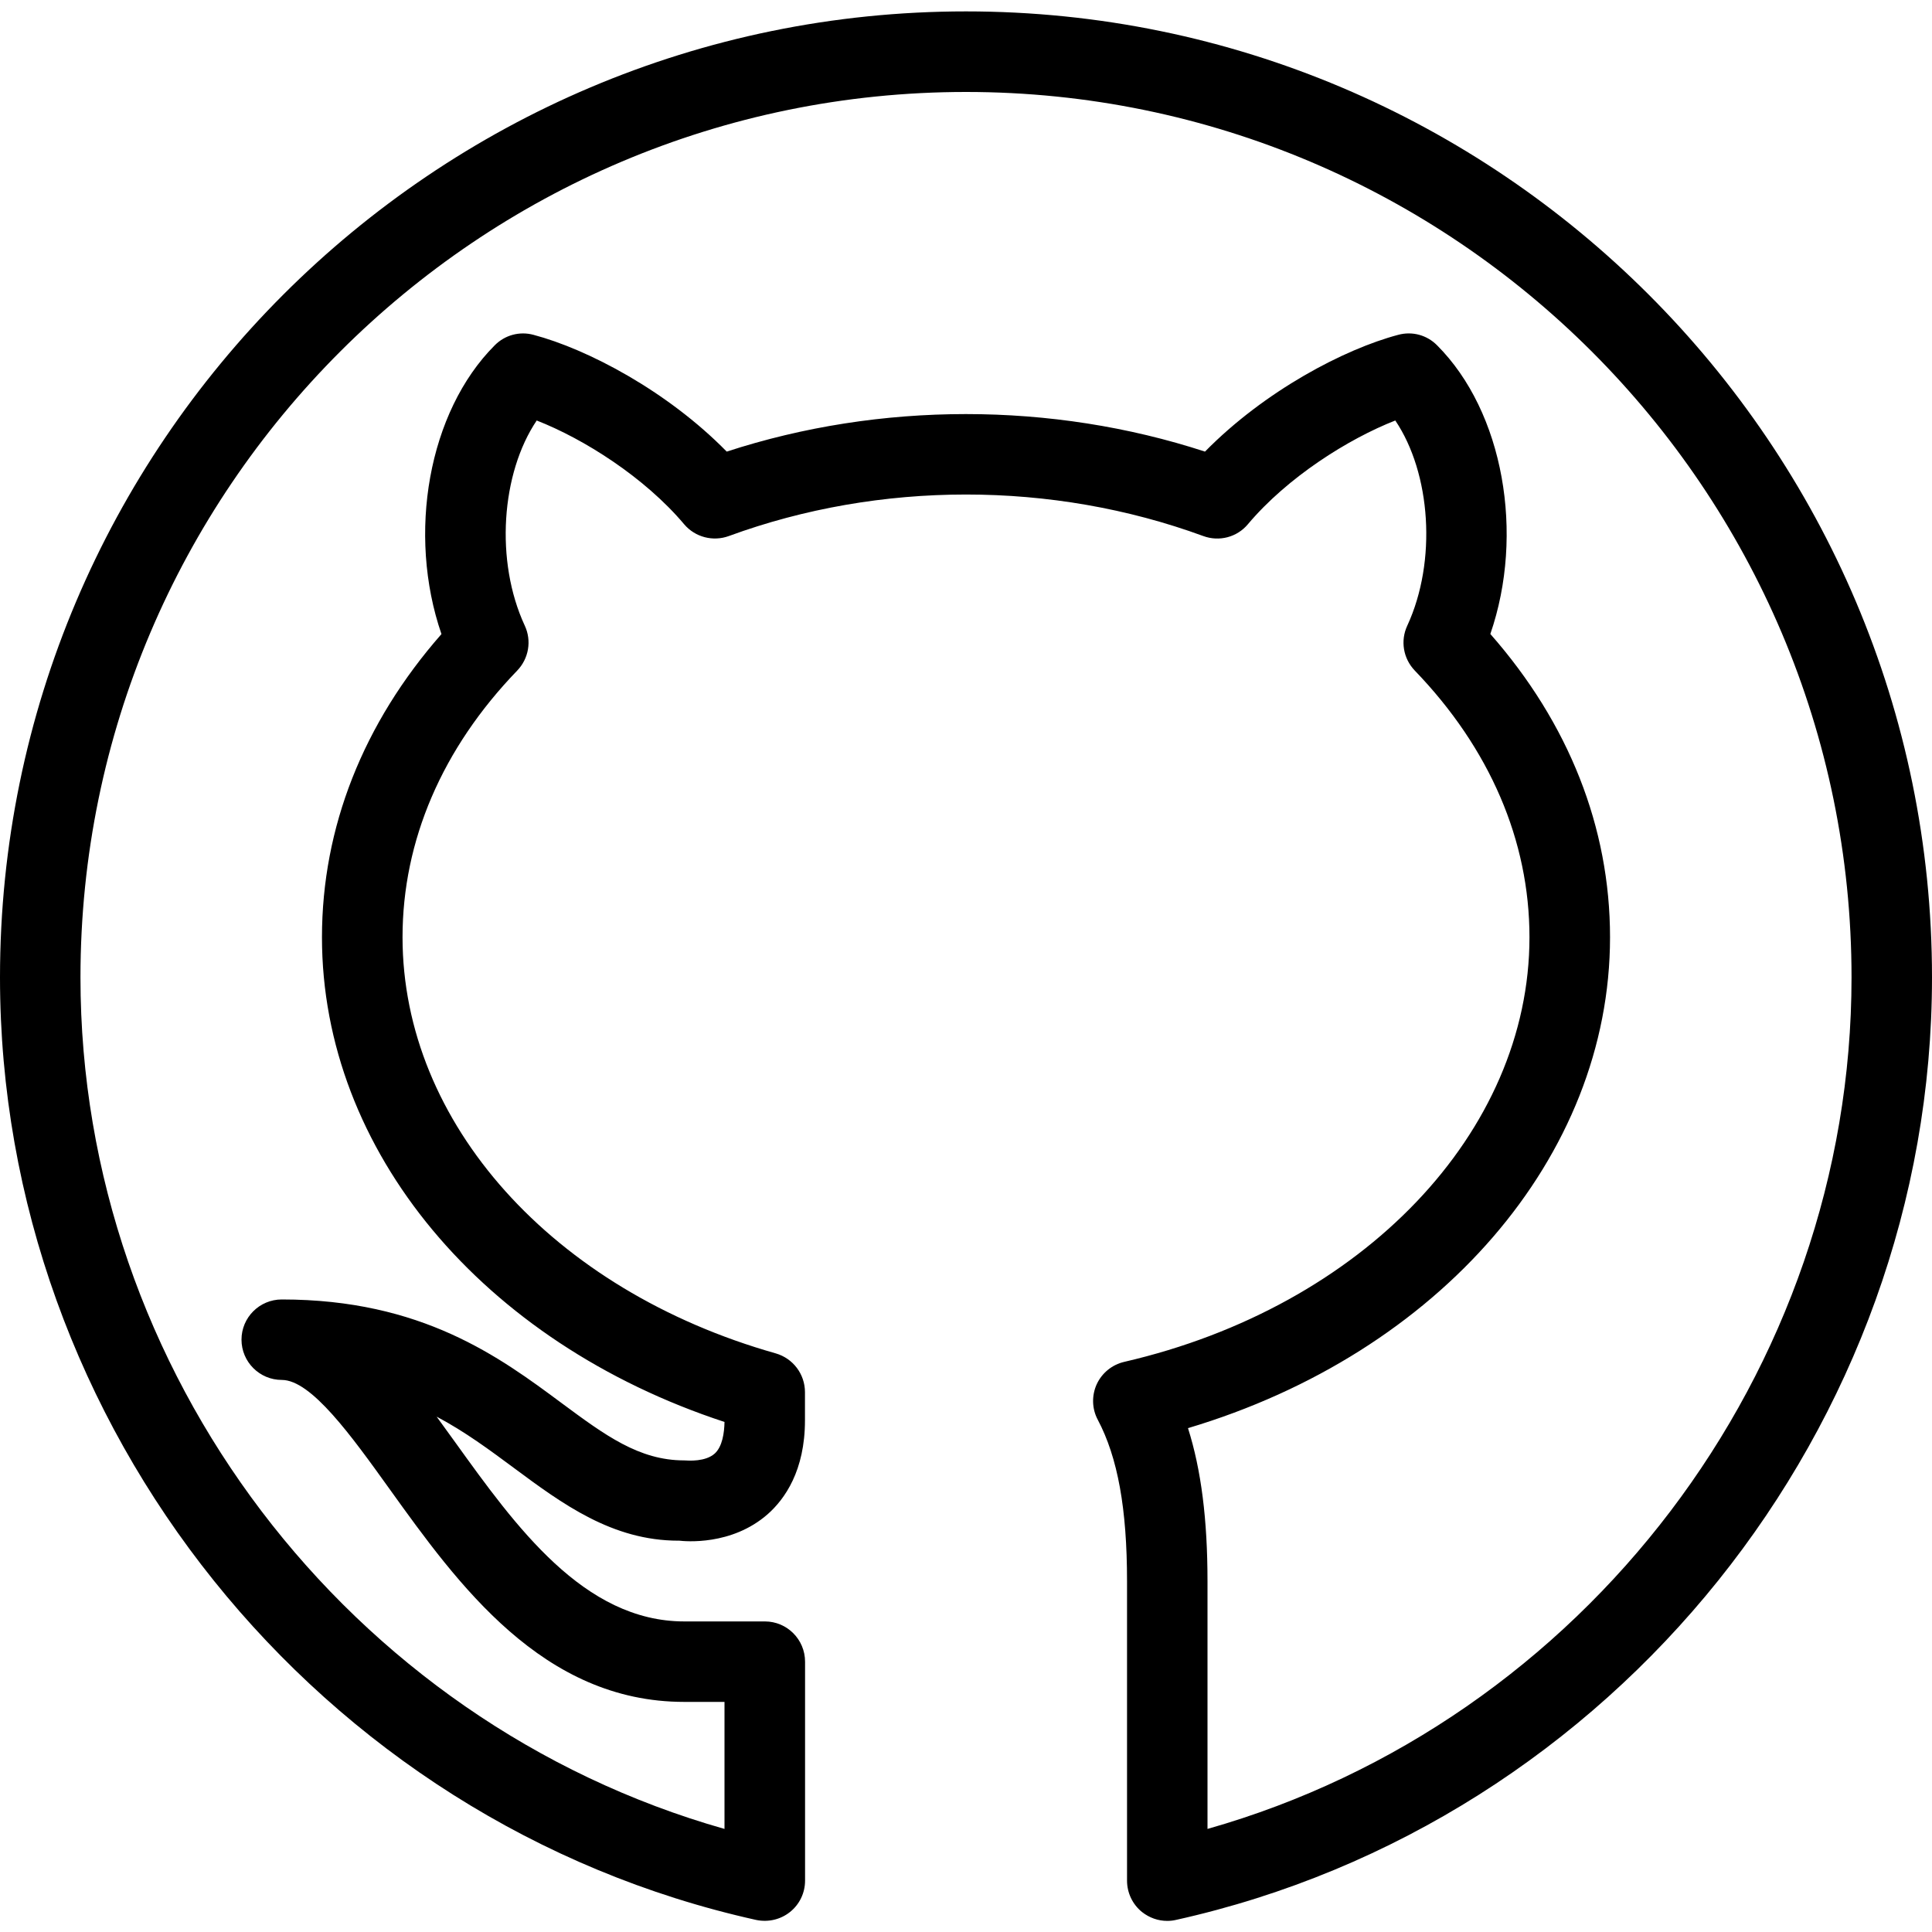
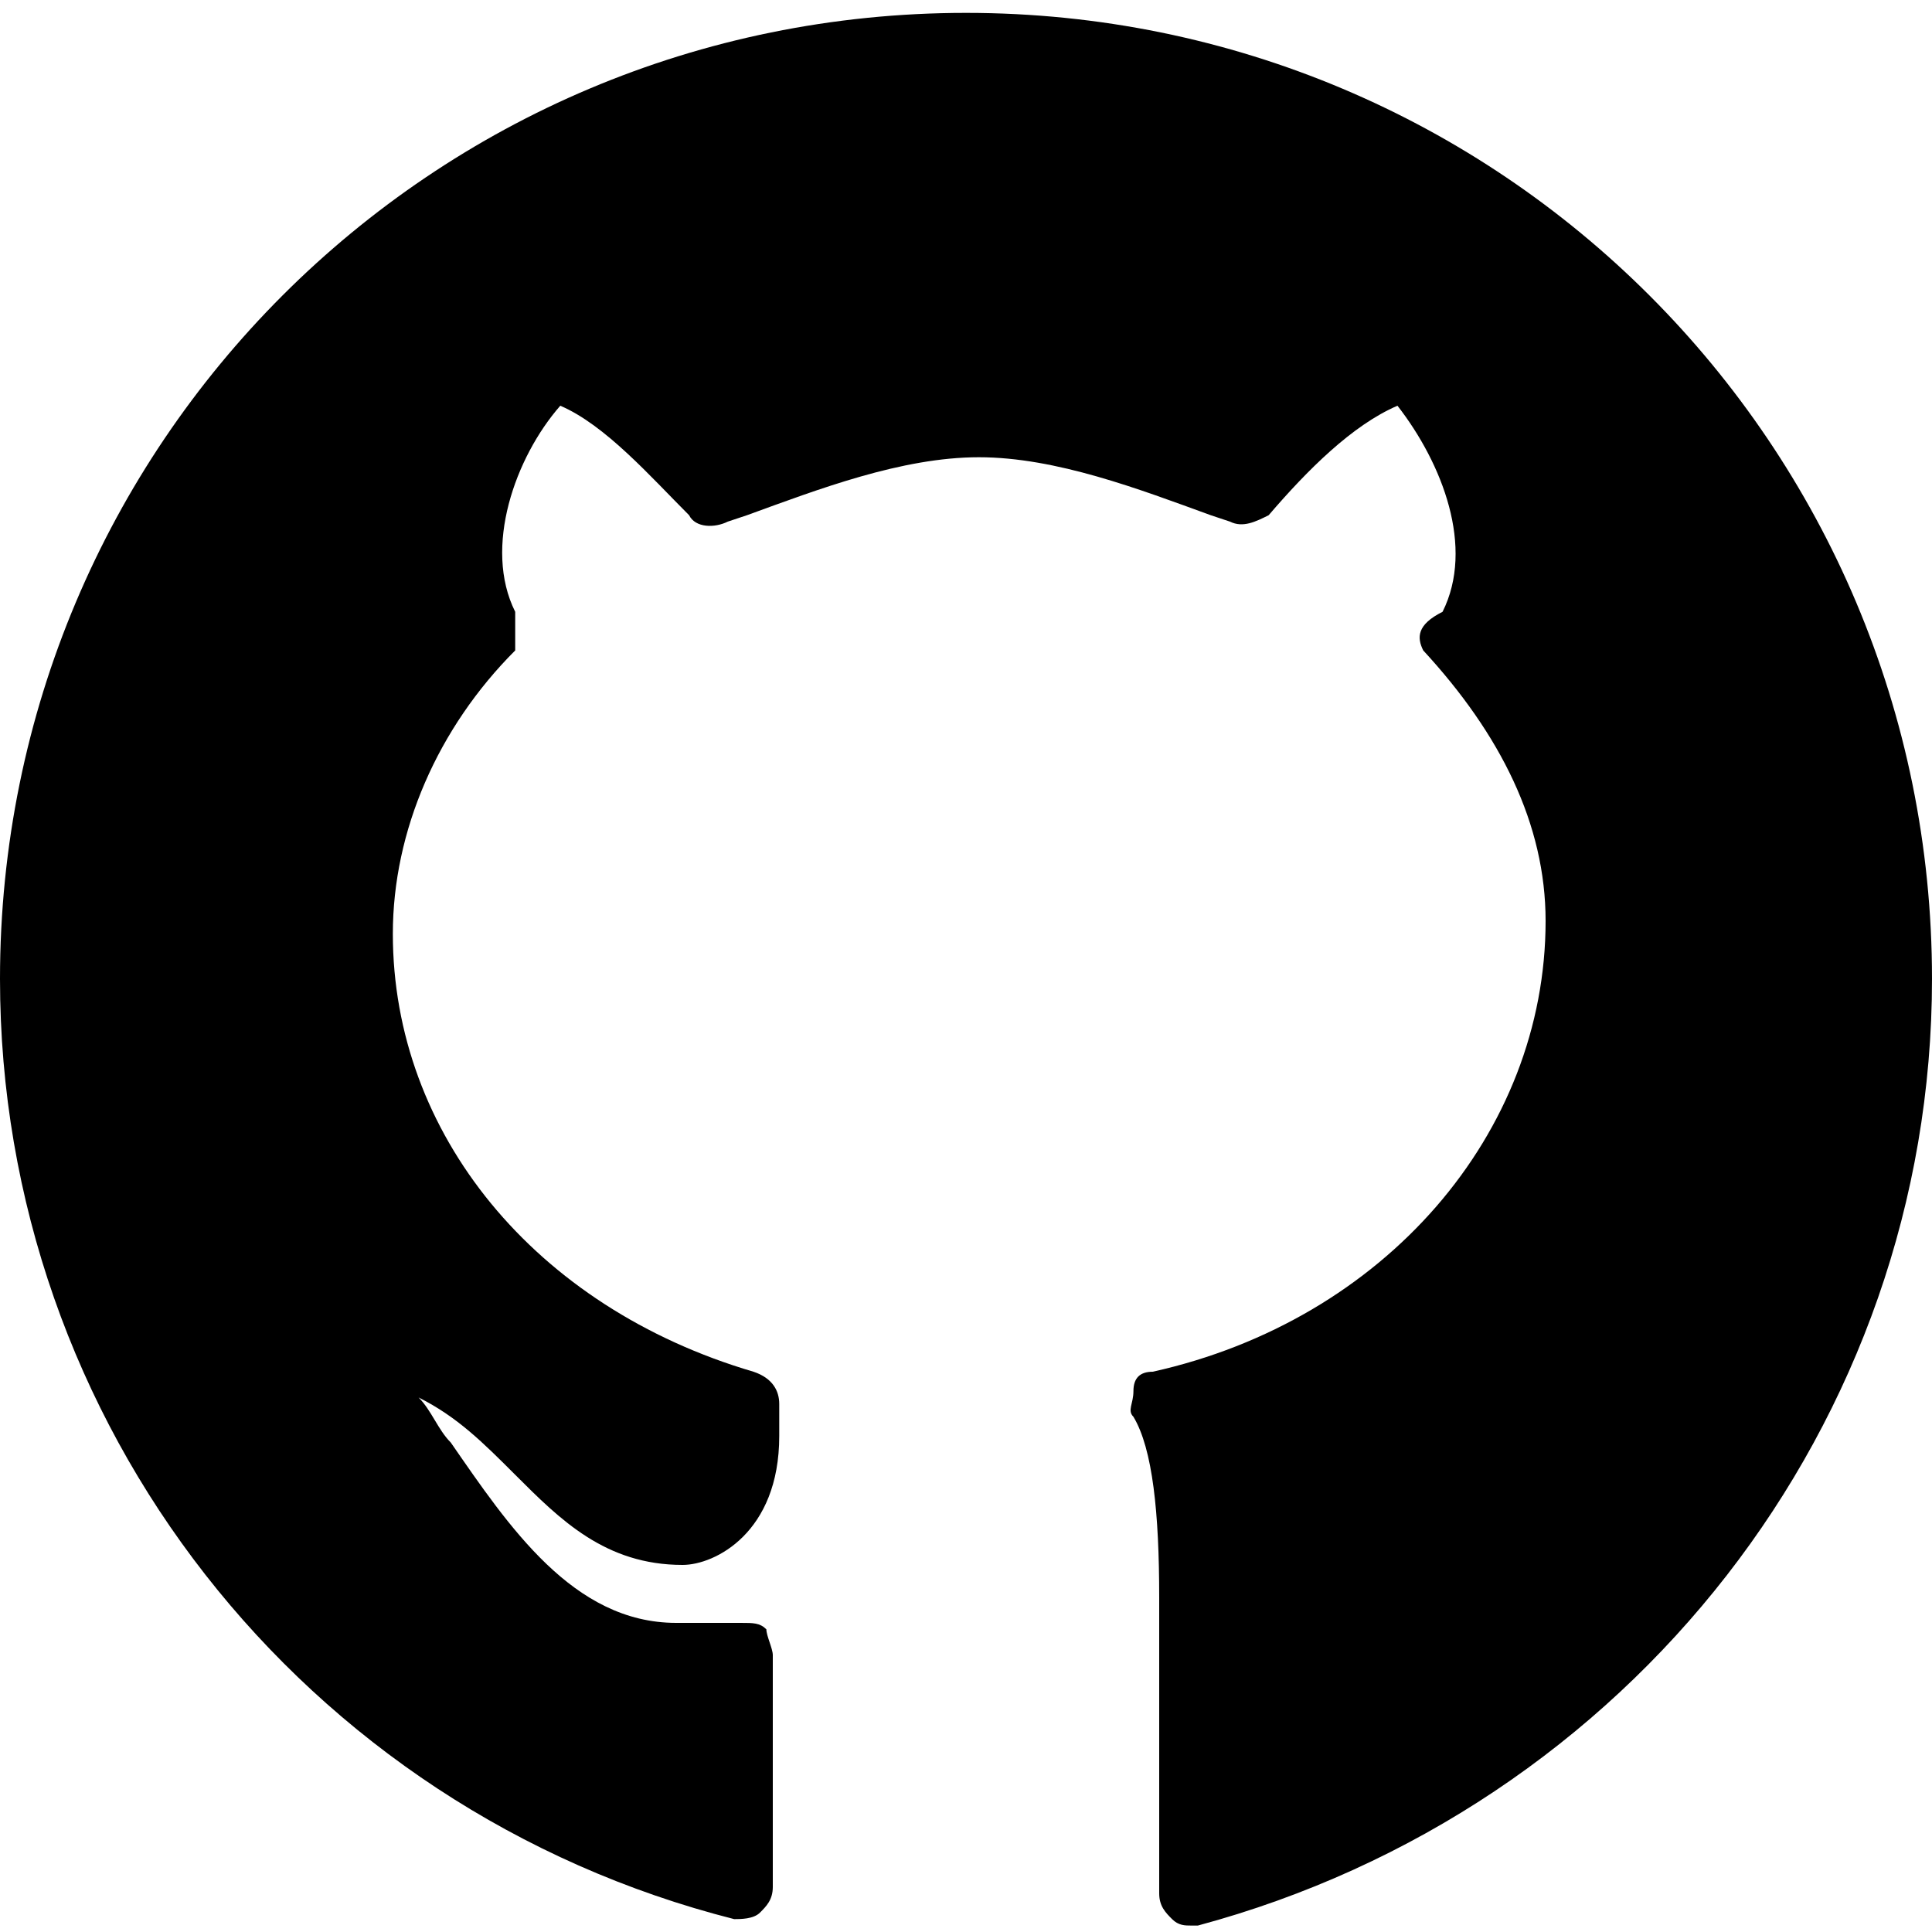
- <svg xmlns="http://www.w3.org/2000/svg" width="20px" height="20px" viewBox="0 0 20 20" version="1.1">
+ <svg xmlns="http://www.w3.org/2000/svg" width="30px" height="30px" viewBox="0 0 30 30" version="1.1">
  <defs />
  <g id="Page-1" stroke="none" stroke-width="1" fill="none" fill-rule="evenodd">
    <g id="github" fill-rule="nonzero" fill="#000000">
-       <path d="M12.083,19.885 C11.989,19.885 11.898,19.853 11.822,19.793 C11.724,19.714 11.667,19.595 11.667,19.468 L11.667,16.368 C11.667,15.619 11.571,15.088 11.364,14.697 C11.303,14.583 11.3,14.447 11.353,14.33 C11.407,14.213 11.512,14.127 11.638,14.098 C14.108,13.527 15.833,11.72 15.833,9.702 C15.833,8.702 15.422,7.747 14.646,6.942 C14.526,6.817 14.495,6.633 14.568,6.477 C14.877,5.808 14.812,4.898 14.444,4.353 C13.958,4.543 13.328,4.94 12.918,5.427 C12.806,5.561 12.622,5.61 12.456,5.549 C10.893,4.976 9.107,4.976 7.545,5.549 C7.381,5.609 7.196,5.561 7.083,5.428 C6.673,4.941 6.043,4.543 5.556,4.353 C5.188,4.899 5.122,5.809 5.433,6.478 C5.505,6.633 5.474,6.817 5.354,6.942 C4.577,7.747 4.167,8.703 4.167,9.702 C4.167,11.624 5.719,13.356 8.03,14.01 C8.21,14.062 8.333,14.225 8.333,14.412 L8.333,14.703 C8.333,15.224 8.124,15.518 7.948,15.674 C7.572,16.005 7.085,15.955 7.032,15.949 C7.029,15.949 7.026,15.949 7.023,15.949 C6.337,15.949 5.82,15.567 5.321,15.197 C5.07,15.011 4.816,14.822 4.52,14.665 C4.584,14.752 4.647,14.841 4.712,14.93 C5.337,15.799 6.044,16.785 7.084,16.785 L7.918,16.785 C8.148,16.785 8.334,16.972 8.334,17.202 L8.334,19.468 C8.334,19.595 8.277,19.714 8.178,19.793 C8.079,19.872 7.951,19.901 7.827,19.875 C3.292,18.868 0,14.766 0,10.118 C0,4.604 4.486,0.118 10,0.118 C15.514,0.118 20,4.604 20,10.118 C20,14.765 16.708,18.868 12.173,19.875 C12.143,19.882 12.113,19.885 12.083,19.885 Z M12.298,14.784 C12.435,15.215 12.5,15.732 12.5,16.368 L12.5,18.933 C16.392,17.828 19.167,14.203 19.167,10.118 C19.167,5.064 15.054,0.952 10,0.952 C4.946,0.952 0.833,5.064 0.833,10.118 C0.833,14.203 3.607,17.828 7.5,18.933 L7.5,17.618 L7.083,17.618 C5.617,17.618 4.739,16.398 4.034,15.416 C3.635,14.86 3.222,14.285 2.917,14.285 C2.687,14.285 2.5,14.098 2.5,13.868 C2.5,13.638 2.687,13.452 2.917,13.452 C4.367,13.452 5.171,14.047 5.817,14.527 C6.263,14.857 6.615,15.118 7.083,15.118 C7.13,15.121 7.303,15.133 7.399,15.047 C7.478,14.975 7.498,14.832 7.5,14.72 C4.995,13.898 3.333,11.913 3.333,9.703 C3.333,8.566 3.76,7.486 4.57,6.564 C4.213,5.528 4.433,4.263 5.122,3.574 C5.226,3.469 5.378,3.427 5.522,3.466 C6.079,3.613 6.906,4.046 7.523,4.675 C9.111,4.157 10.887,4.157 12.474,4.675 C13.092,4.046 13.918,3.613 14.475,3.466 C14.619,3.427 14.771,3.468 14.876,3.574 C15.565,4.263 15.785,5.528 15.428,6.563 C16.24,7.486 16.667,8.566 16.667,9.702 C16.667,11.975 14.894,14.01 12.298,14.784 Z" id="Shape" />
+       <path d="M15,0.2 C6.7,0.2 0,6.9 0,15.2 C0,22.1 4.7,28.1 11.4,29.8 C11.5,29.8 11.7,29.8 11.8,29.7 C11.9,29.6 12,29.5 12,29.3 L12,25.7 C12,25.6 11.9,25.4 11.9,25.3 C11.8,25.2 11.7,25.2 11.5,25.2 L10.5,25.2 C8.9,25.2 7.9,23.7 7,22.4 C6.8,22.2 6.7,21.9 6.5,21.7 C7.1,22 7.5,22.4 8,22.9 C8.7,23.6 9.4,24.3 10.6,24.3 C10.6,24.3 10.6,24.3 10.6,24.3 C11.1,24.3 12.1,23.8 12.1,22.3 L12.1,21.8 C12.1,21.6 12,21.4 11.7,21.3 C8.3,20.3 6.1,17.6 6.1,14.5 C6.1,12.9 6.8,11.3 8,10.1 C8,9.9 8,9.7 8,9.5 C7.5,8.5 8,7.1 8.7,6.3 C9.4,6.6 10.1,7.4 10.7,8 C10.8,8.2 11.1,8.2 11.3,8.1 L11.6,8 C12.7,7.6 14,7.1 15.2,7.1 C16.4,7.1 17.7,7.6 18.8,8 L19.1,8.1 C19.3,8.2 19.5,8.1 19.7,8 C20.3,7.3 21,6.6 21.7,6.3 C22.4,7.2 22.9,8.5 22.4,9.5 C22,9.7 22,9.9 22.1,10.1 C23.3,11.4 24,12.8 24,14.3 C24,17.6 21.5,20.5 17.9,21.3 C17.7,21.3 17.6,21.4 17.6,21.6 C17.6,21.8 17.5,21.9 17.6,22 C17.9,22.5 18,23.5 18,24.8 C18,26.5 18,29.4 18,29.4 C18,29.6 18.1,29.7 18.2,29.8 C18.3,29.9 18.4,29.9 18.5,29.9 C18.5,29.9 18.6,29.9 18.6,29.9 C25.3,28.1 30,22.1 30,15.2 C30,6.9 23.3,0.2 15,0.2 Z" id="Shape" />
    </g>
  </g>
</svg>
